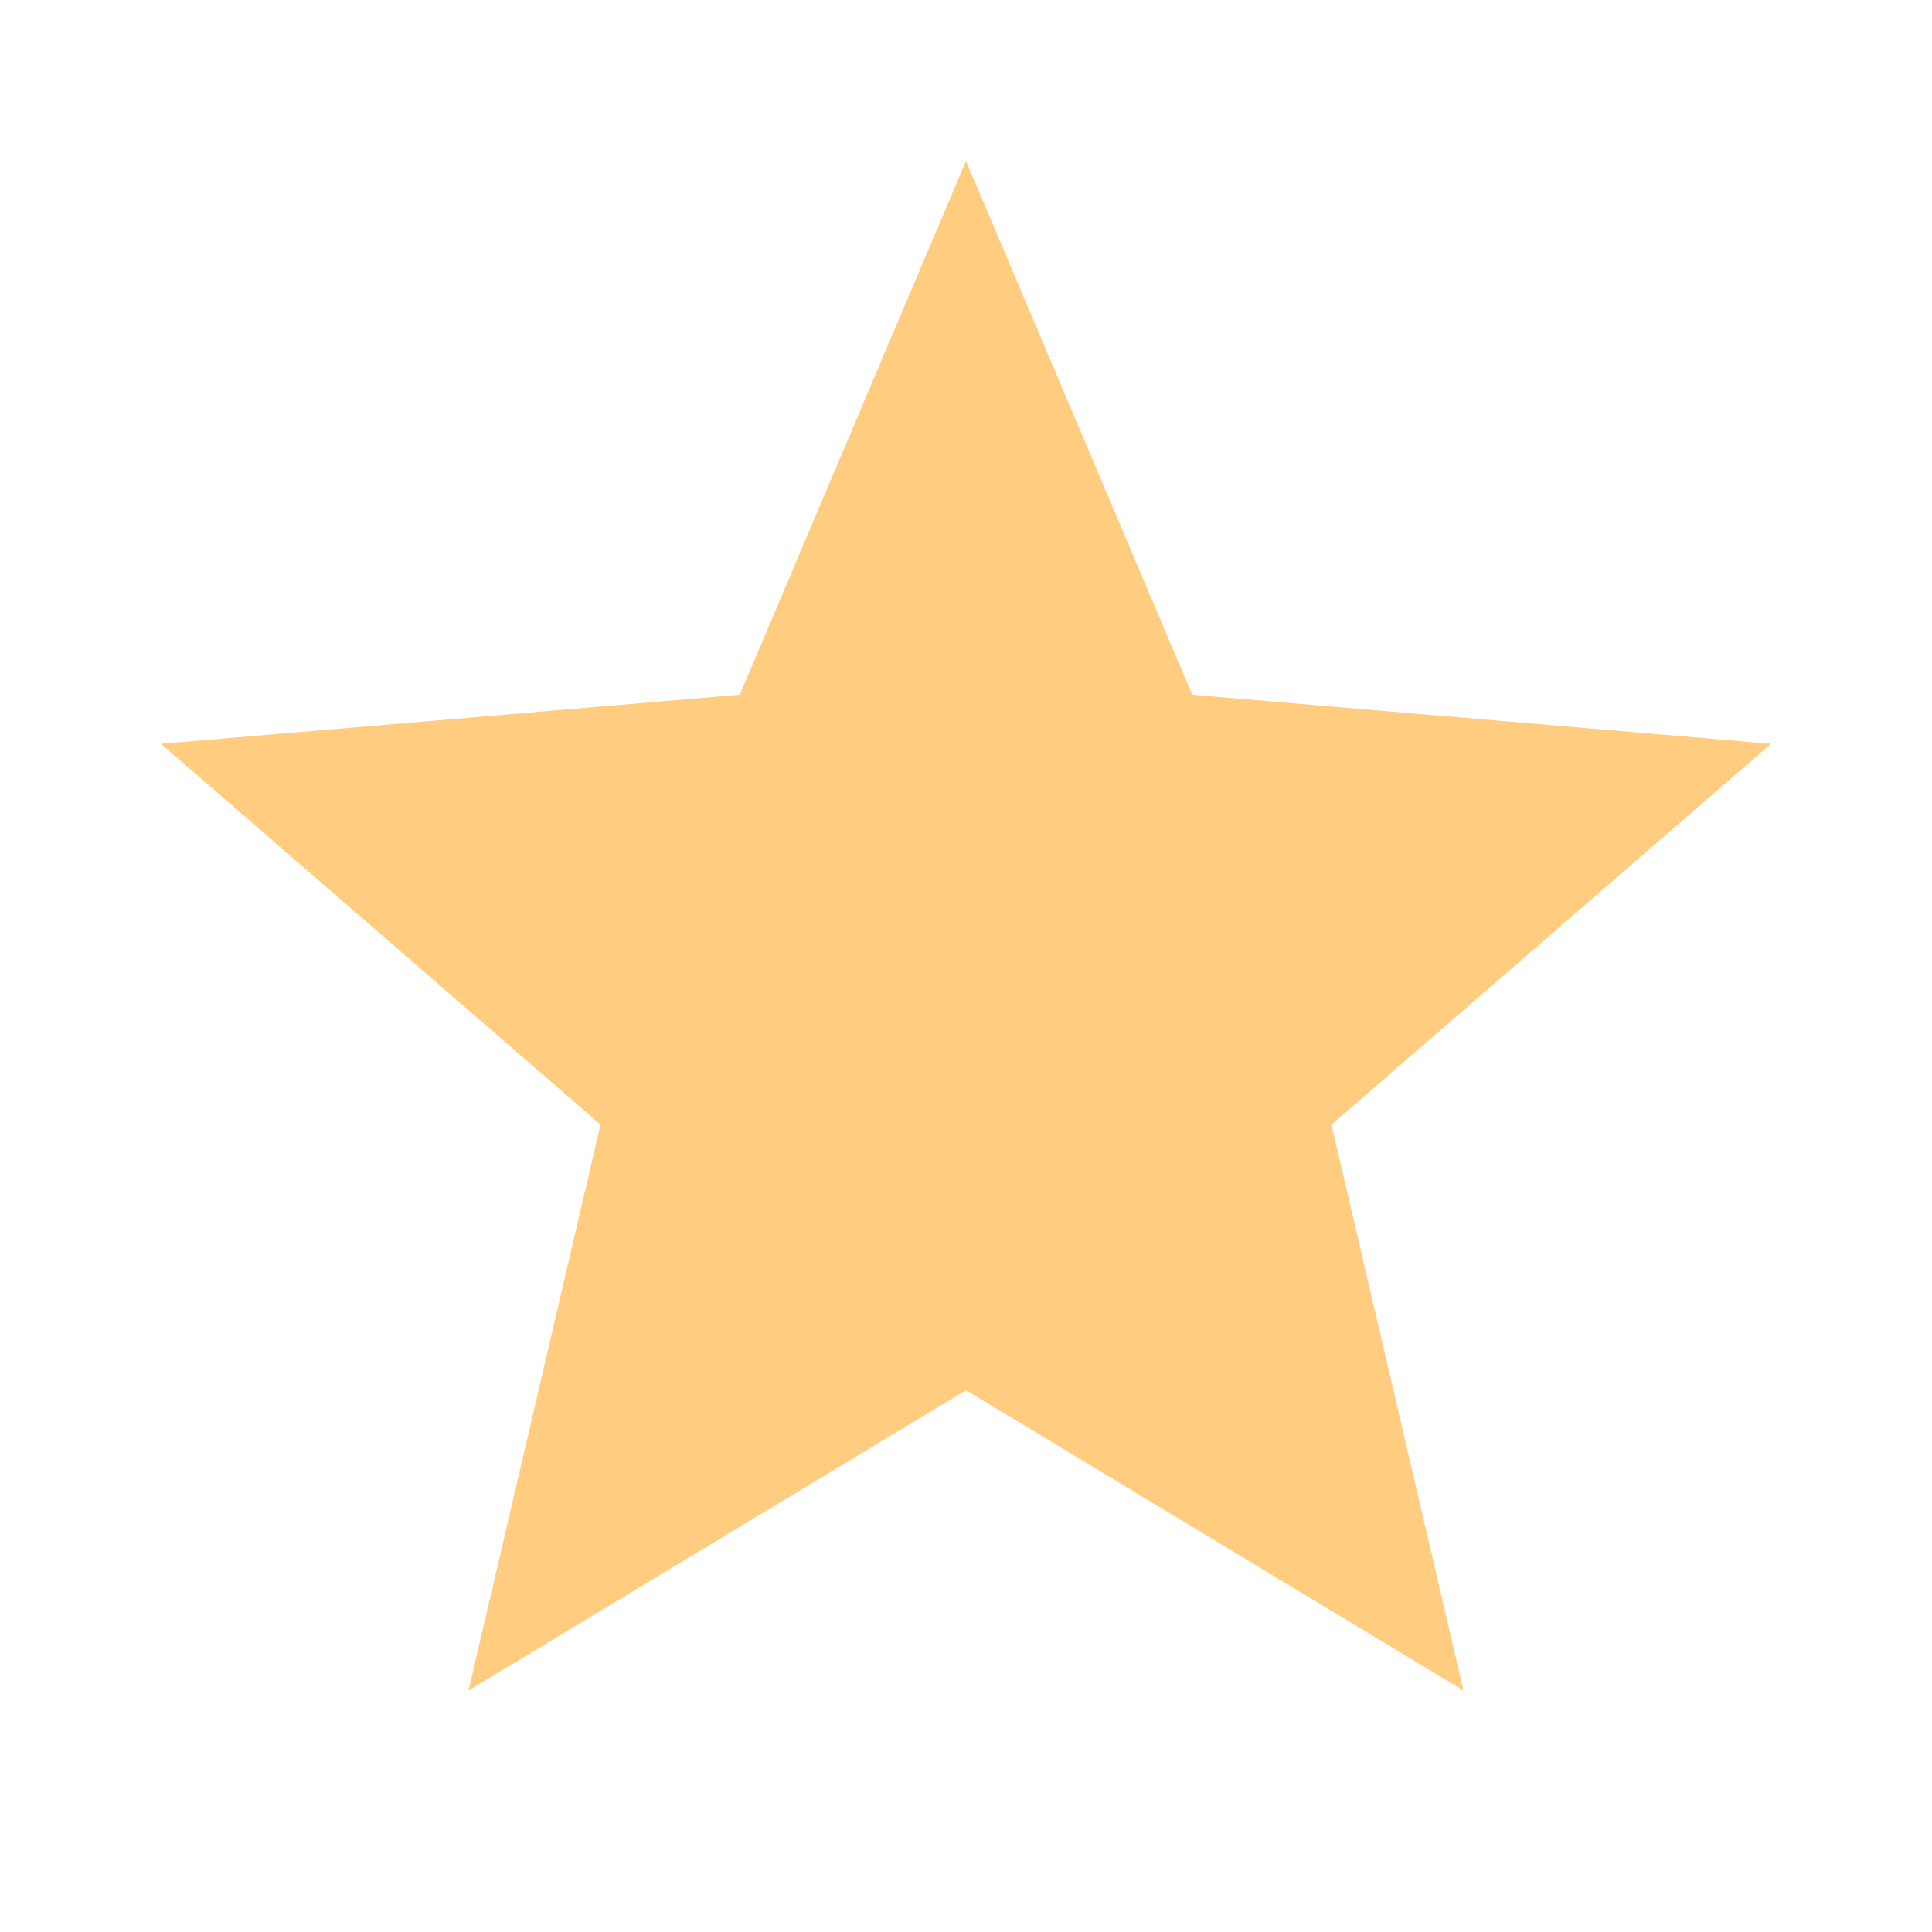
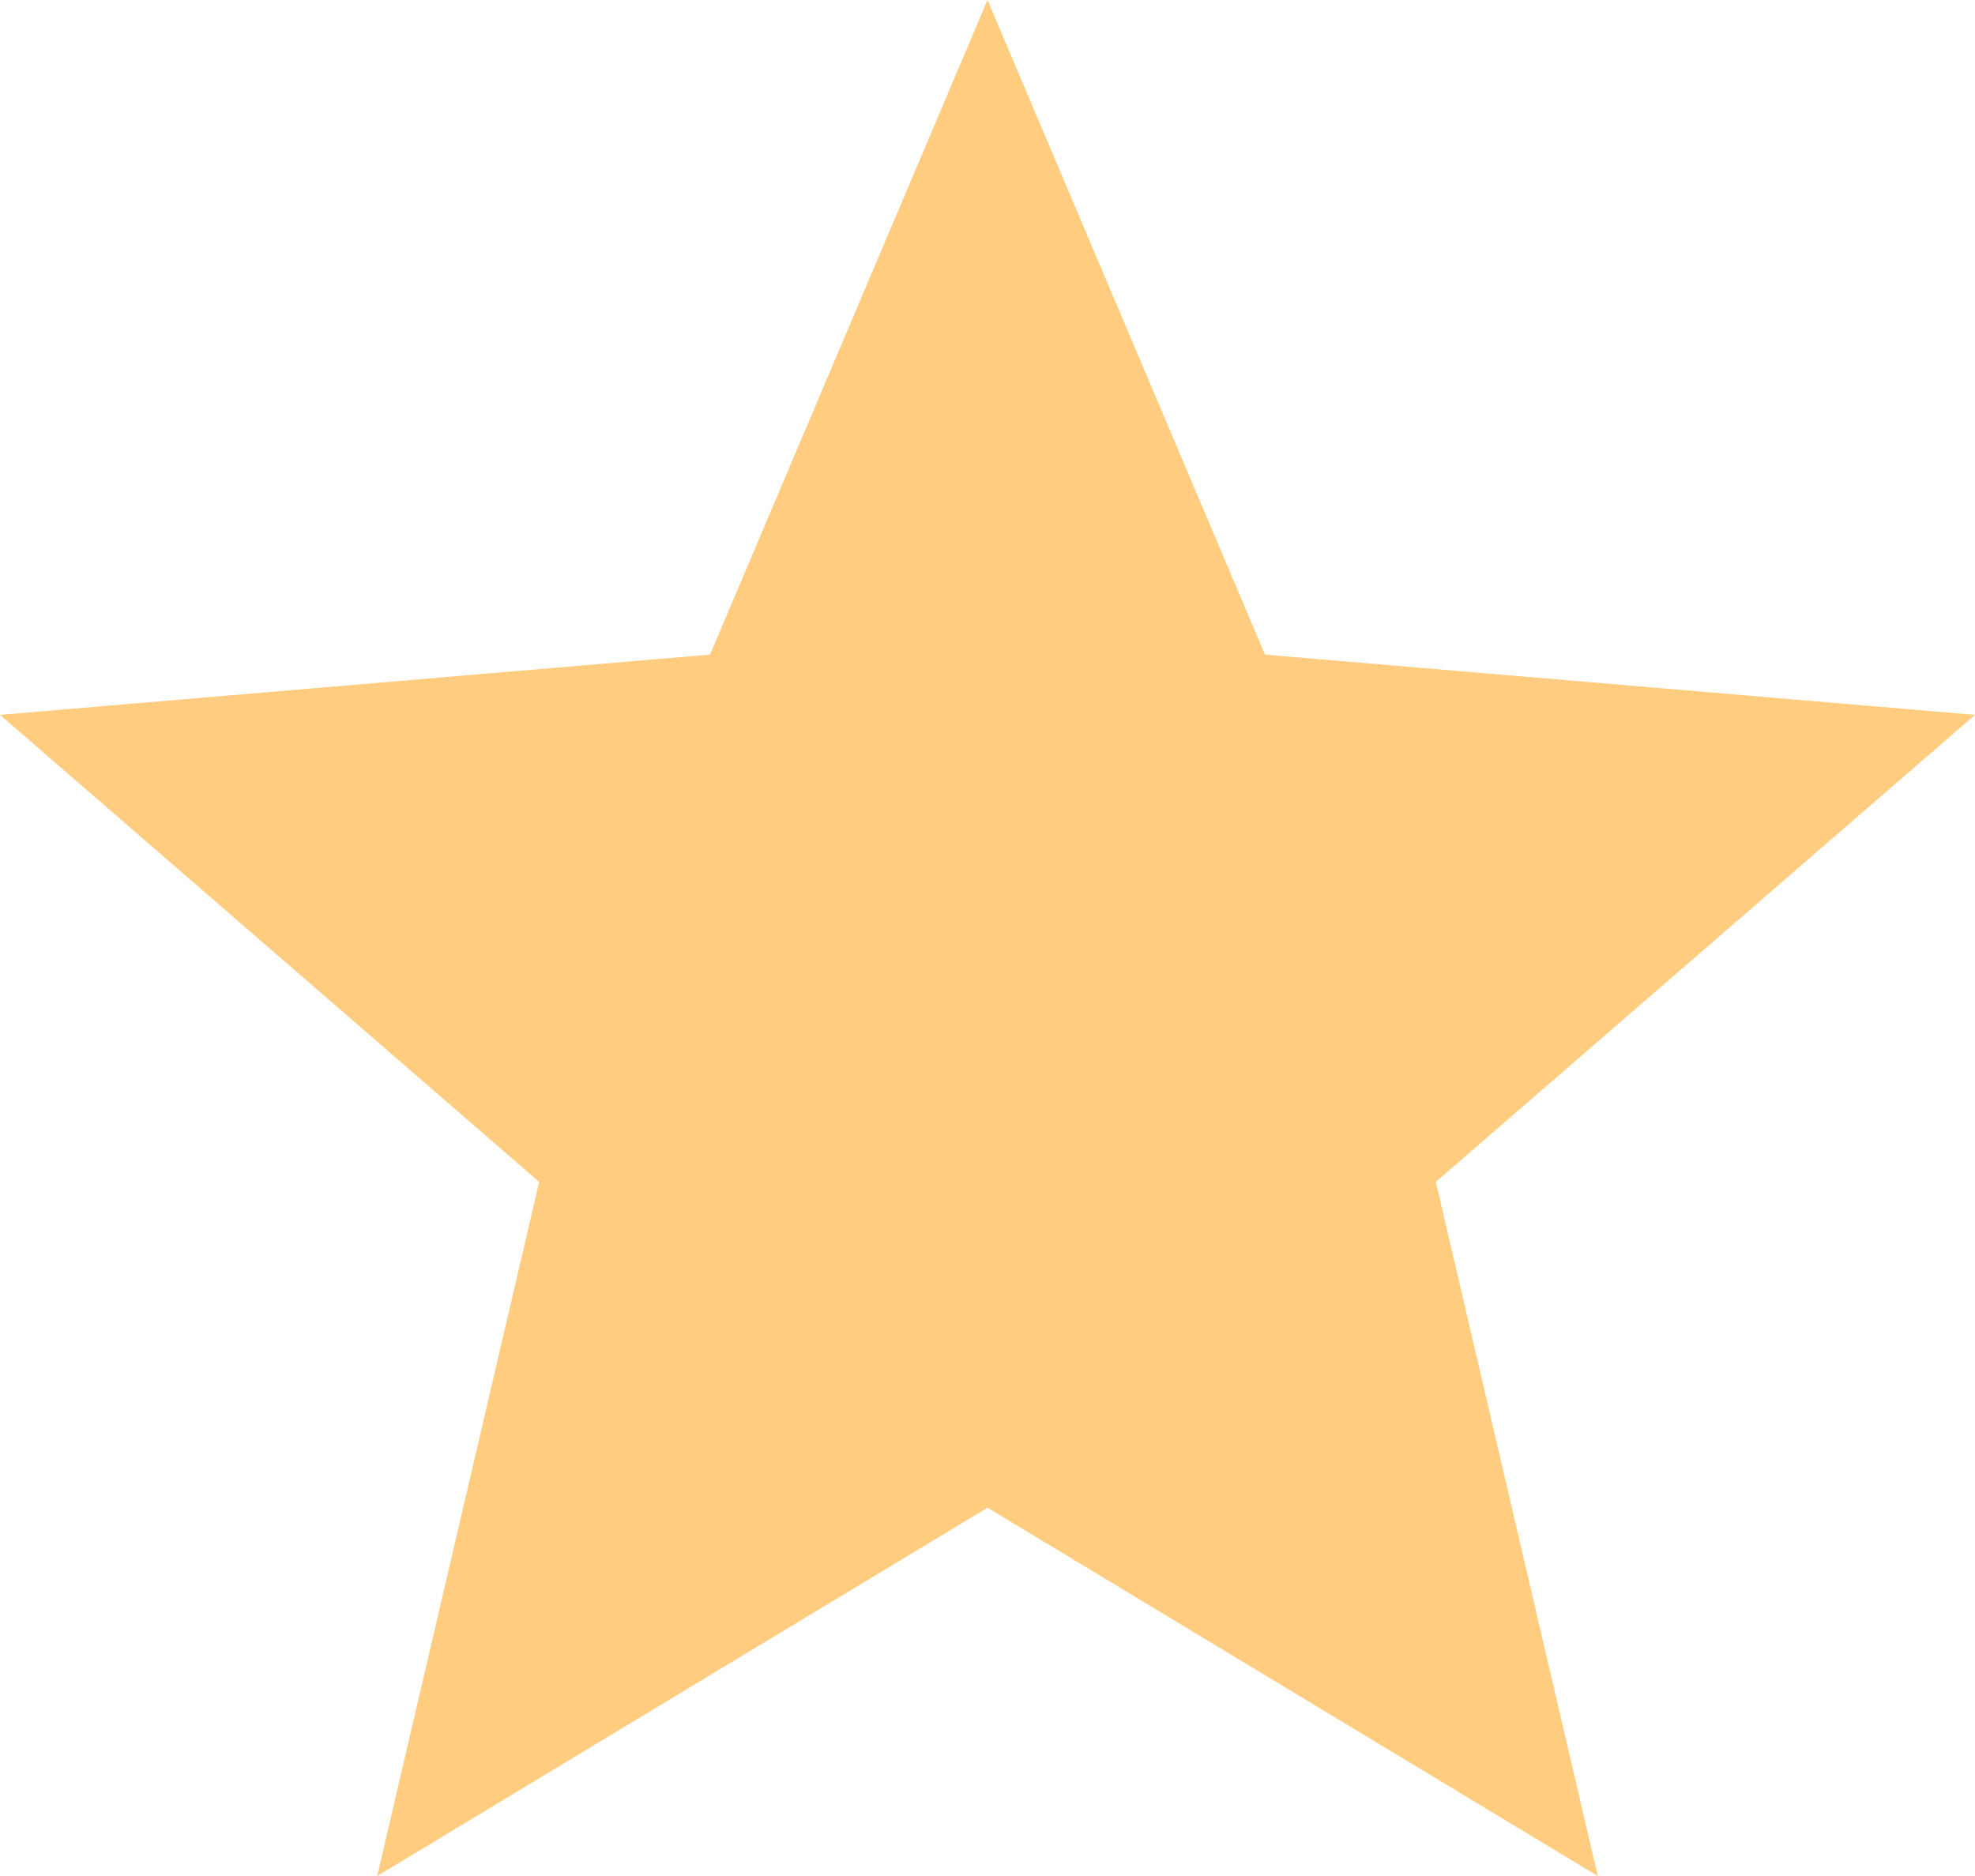
- <svg xmlns="http://www.w3.org/2000/svg" width="24" height="24" viewBox="0 0 24 24" fill="none">
-   <path d="M12 17.27L18.18 21L16.54 13.97L22 9.24L14.81 8.63L12 2L9.19 8.63L2 9.24L7.46 13.97L5.82 21L12 17.27Z" fill="#FFCC80" />
+ <svg xmlns="http://www.w3.org/2000/svg" width="20" height="19" viewBox="0 0 20 19" fill="#FFCC80">
+   <path d="M10 15.27L16.18 19L14.54 11.97L20 7.24L12.81 6.63L10 0L7.19 6.63L0 7.24L5.46 11.97L3.82 19L10 15.27Z" />
</svg>
